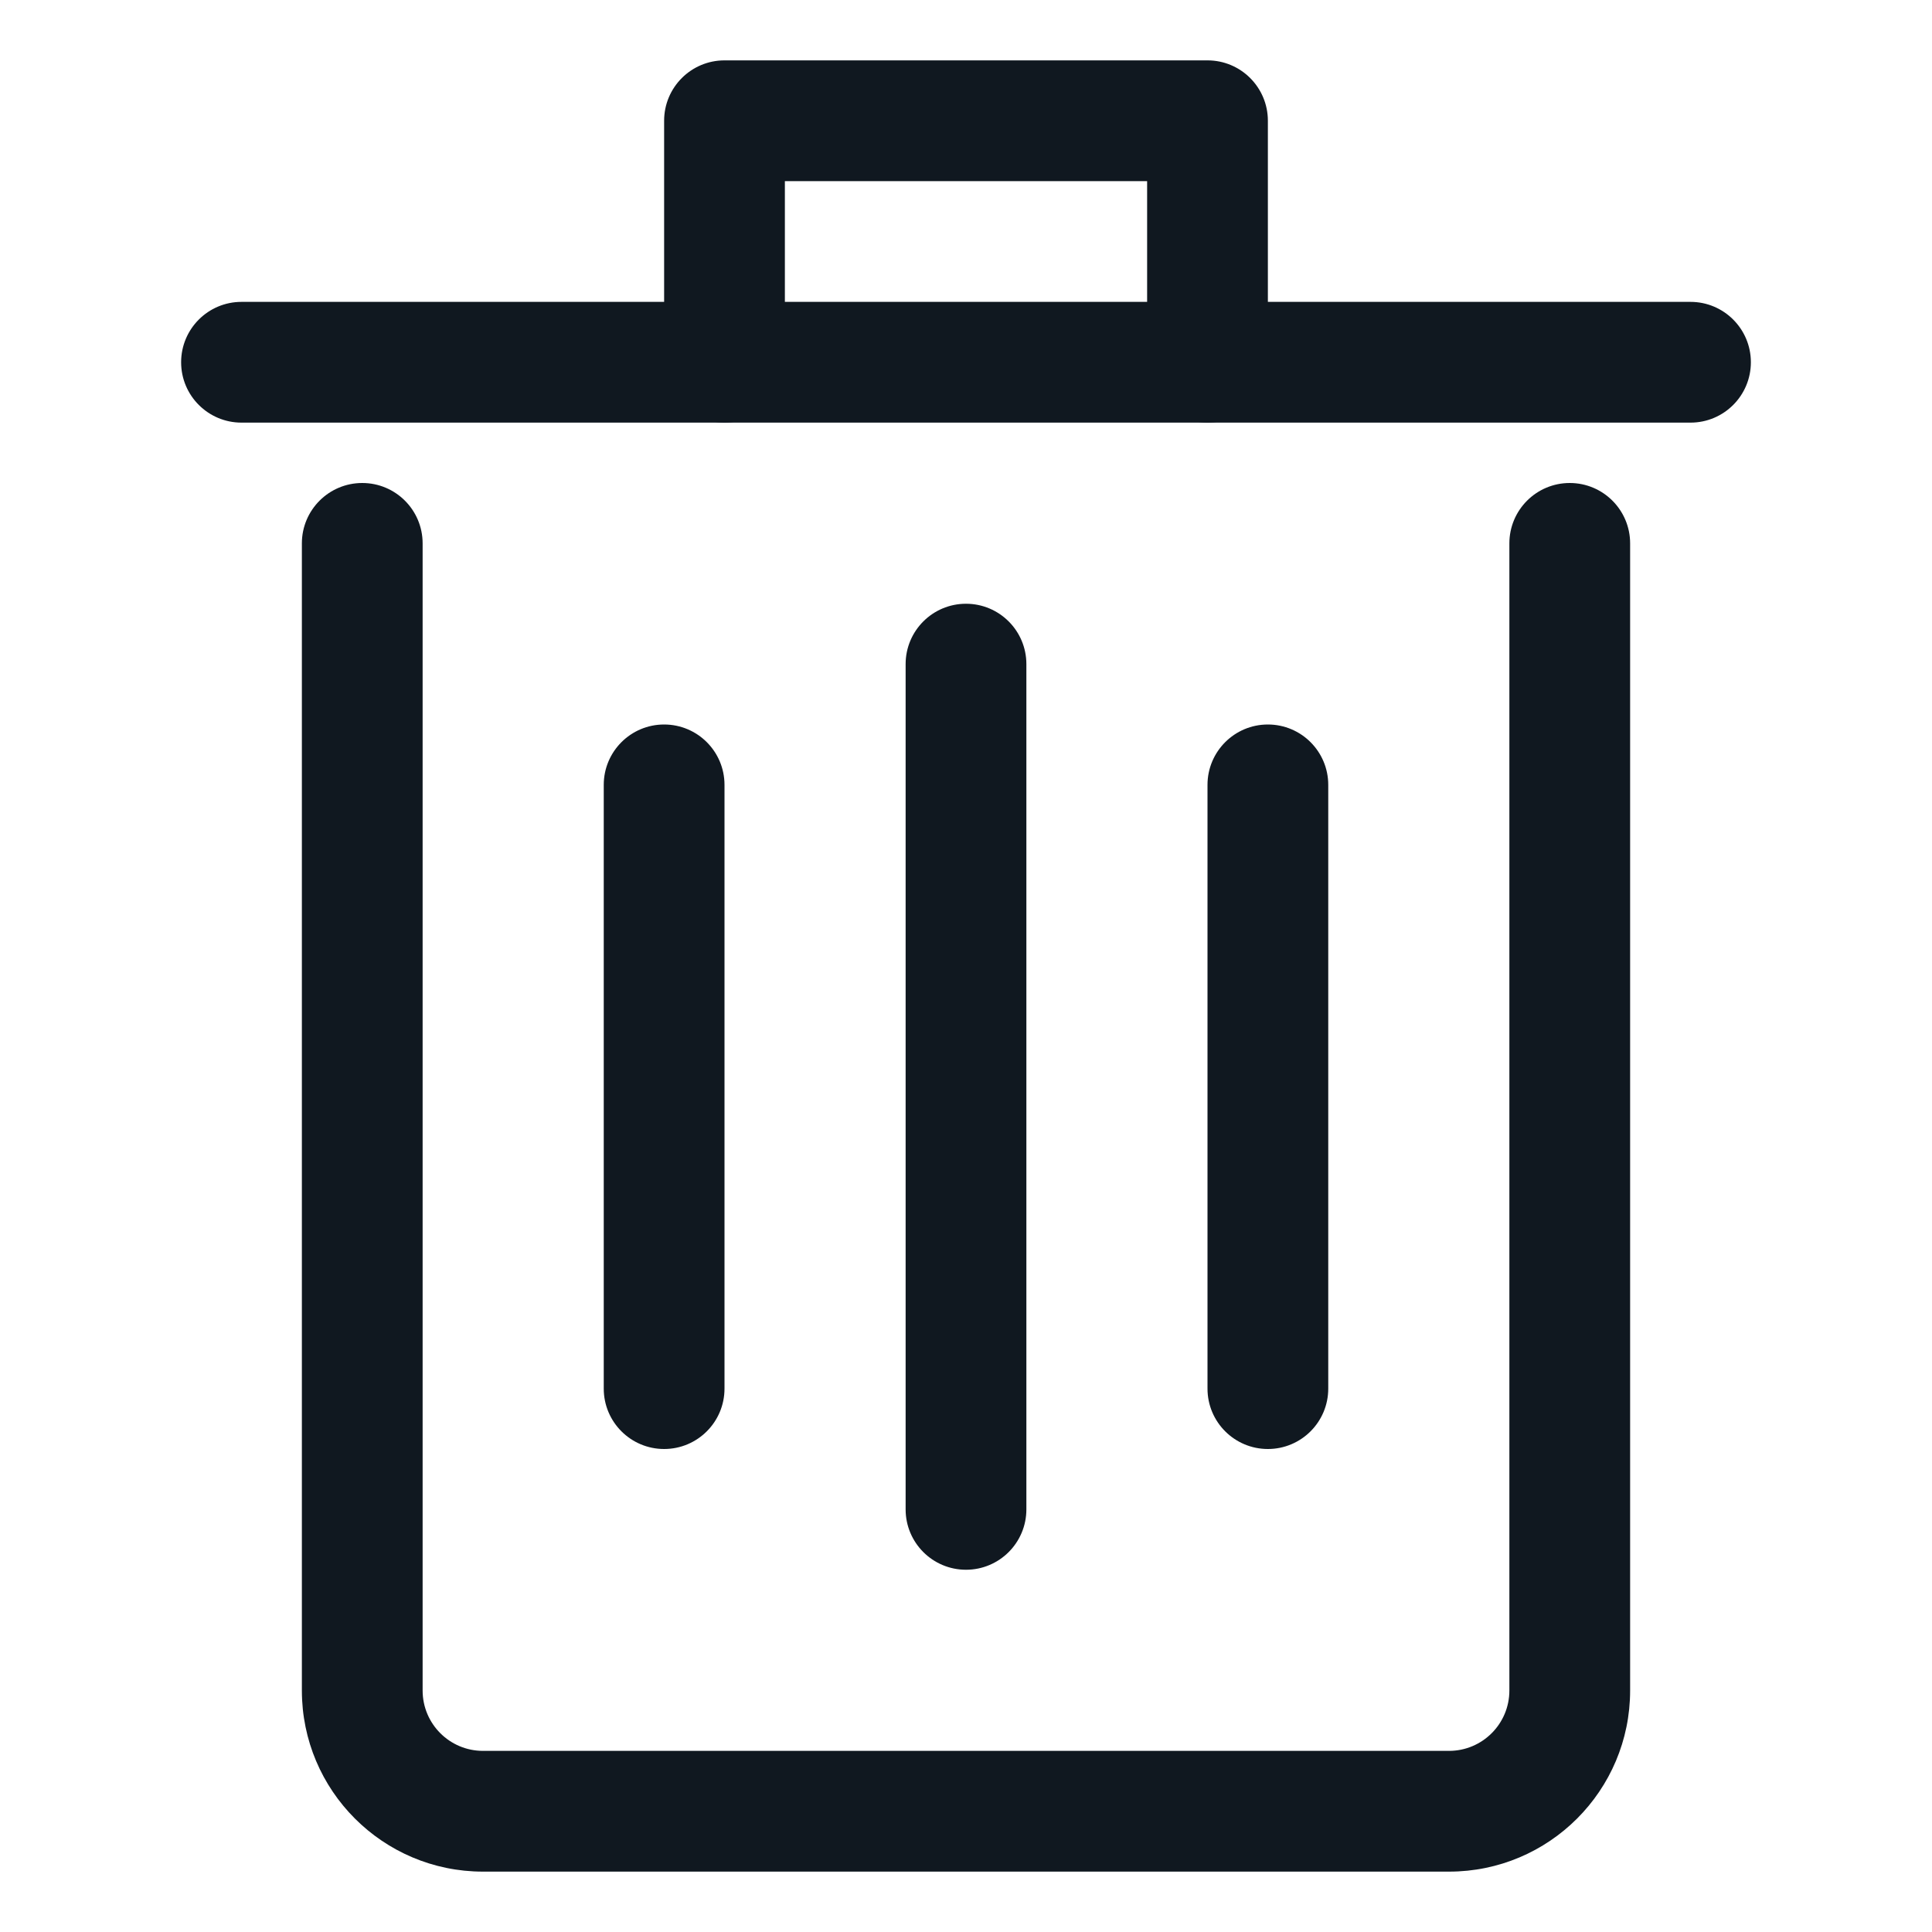
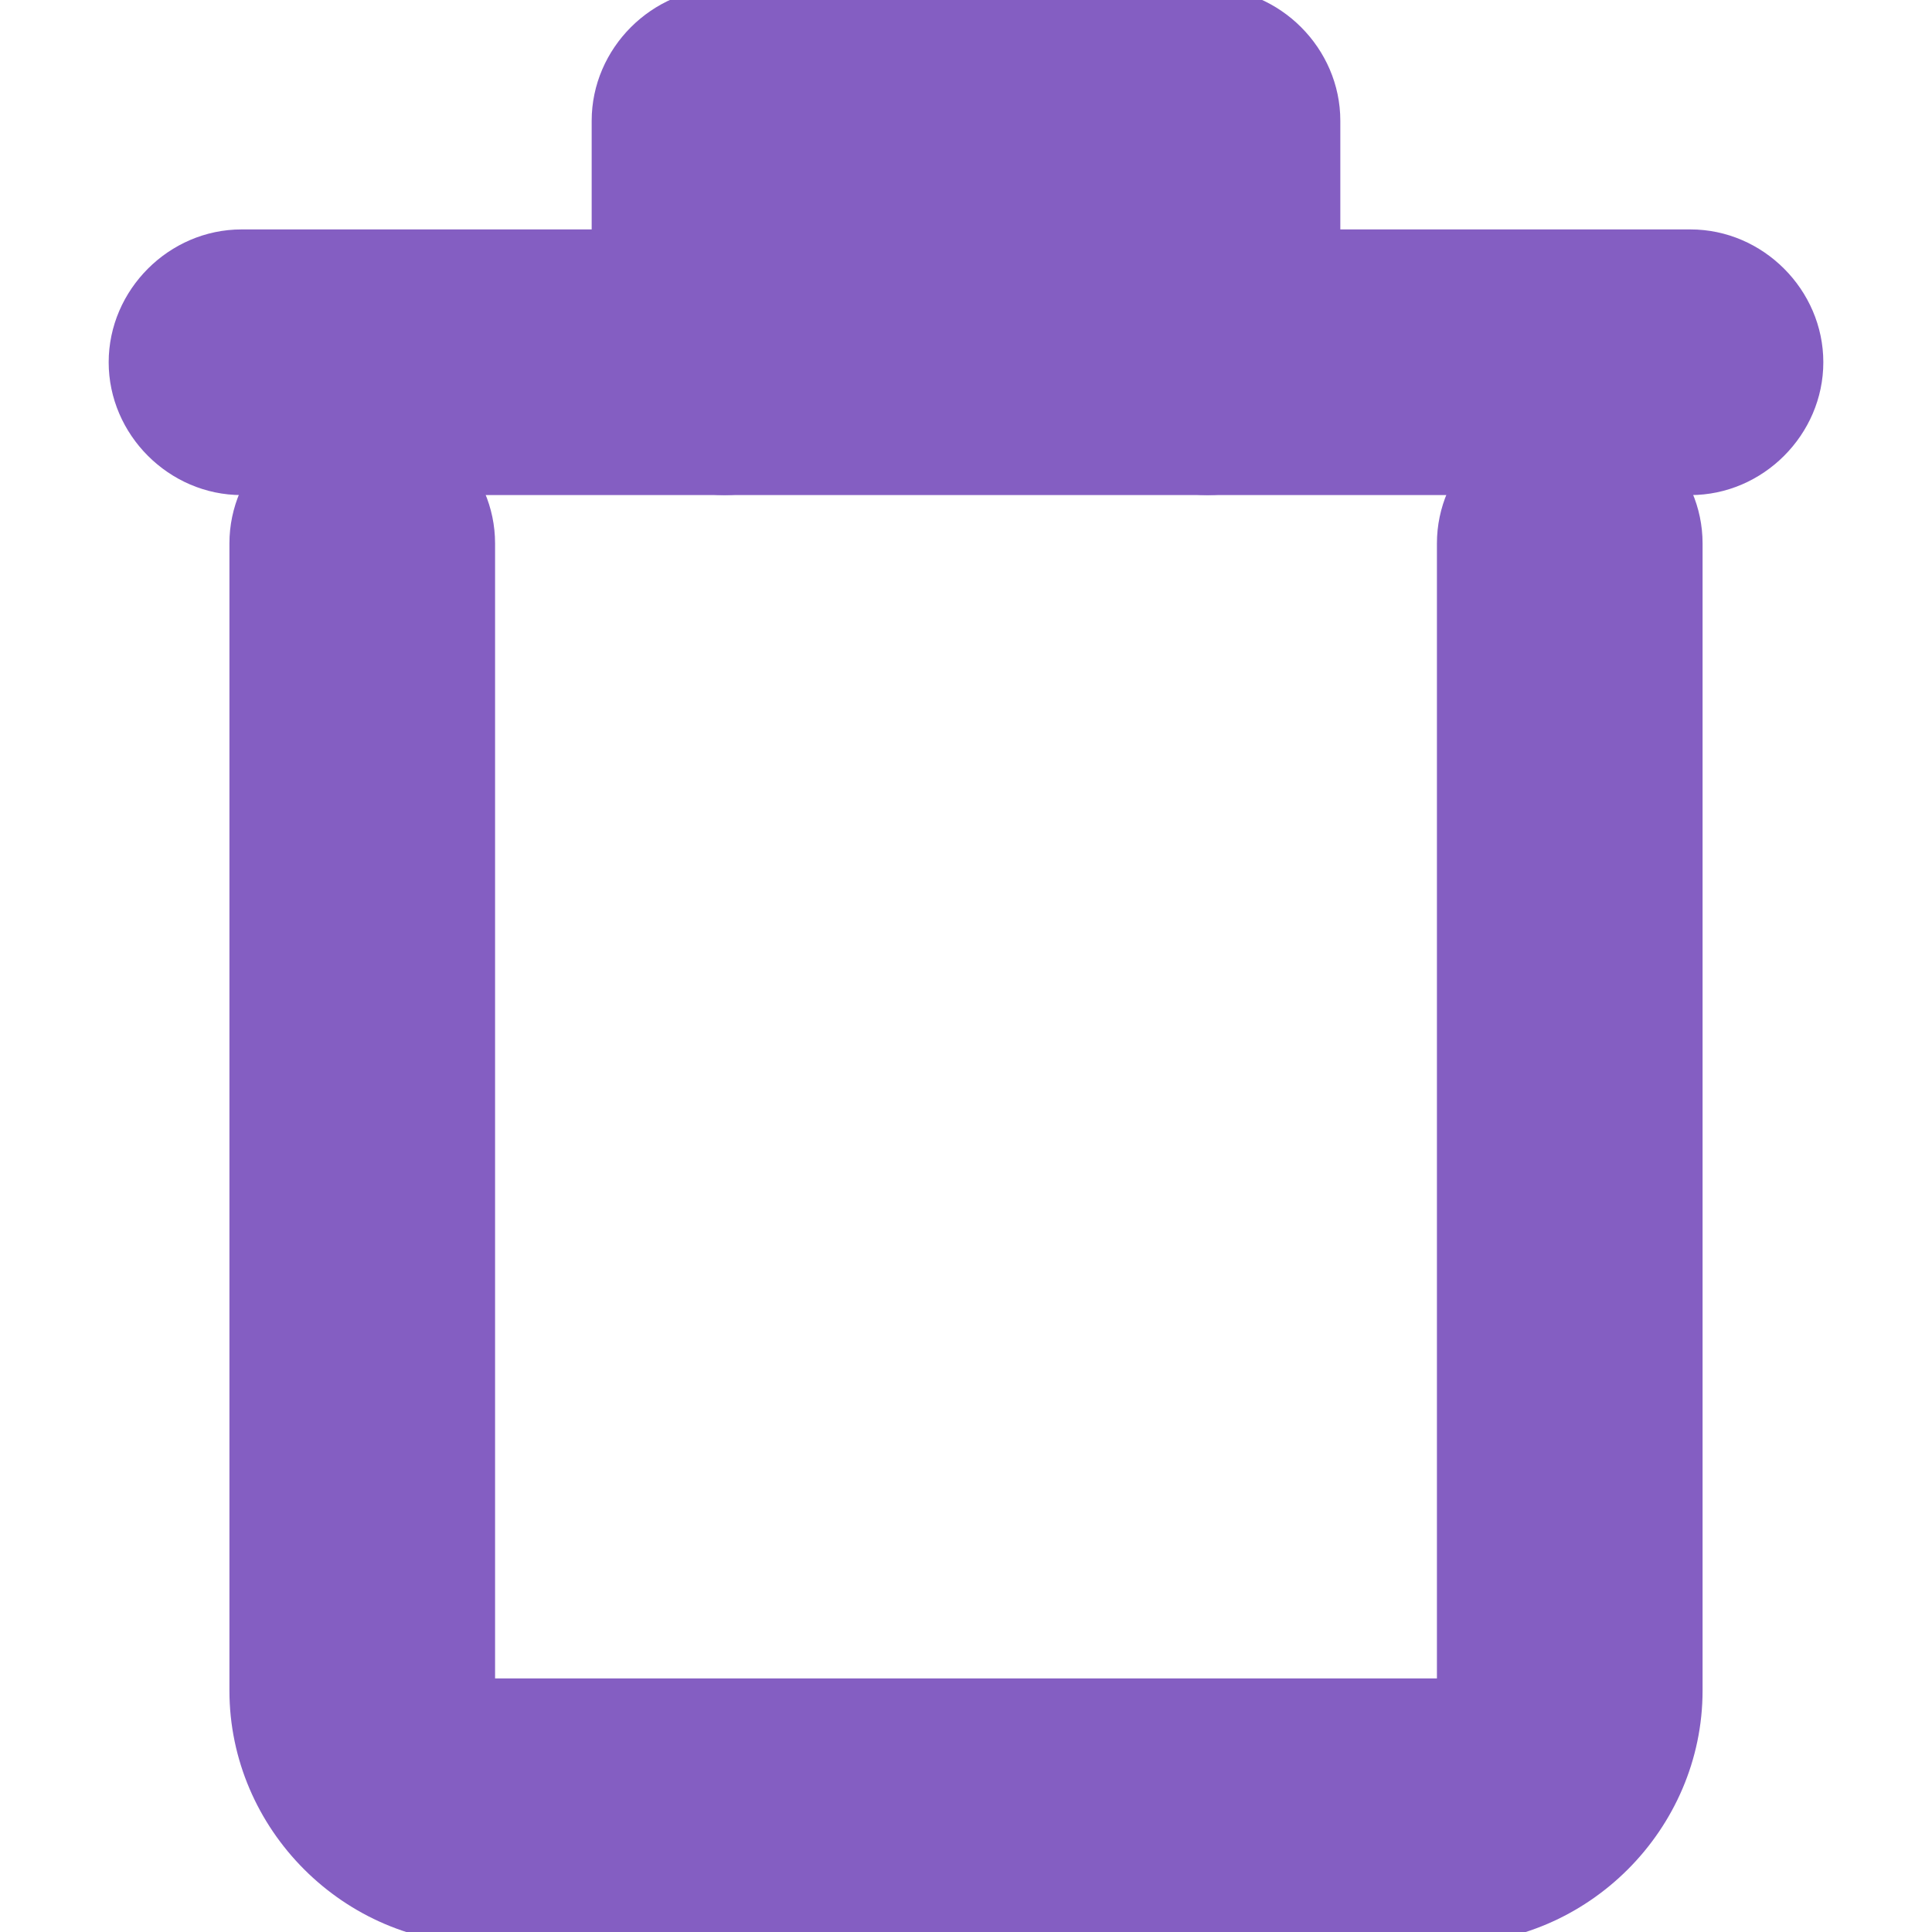
- <svg xmlns="http://www.w3.org/2000/svg" viewBox="0 0 32 32">
-   <defs>
-     <style>.cls-1{fill:#101820;}</style>
-   </defs>
-   <g data-name="Layer 17" id="Layer_17">
-     <path class="cls-1" d="M24,31H8a3,3,0,0,1-3-3V9A1,1,0,0,1,7,9V28a1,1,0,0,0,1,1H24a1,1,0,0,0,1-1V9a1,1,0,0,1,2,0V28A3,3,0,0,1,24,31Z" />
-     <path class="cls-1" d="M28,7H4A1,1,0,0,1,4,5H28a1,1,0,0,1,0,2Z" />
-     <path class="cls-1" d="M20,7a1,1,0,0,1-1-1V3H13V6a1,1,0,0,1-2,0V2a1,1,0,0,1,1-1h8a1,1,0,0,1,1,1V6A1,1,0,0,1,20,7Z" />
-     <path class="cls-1" d="M16,26a1,1,0,0,1-1-1V11a1,1,0,0,1,2,0V25A1,1,0,0,1,16,26Z" />
-     <path class="cls-1" d="M21,24a1,1,0,0,1-1-1V13a1,1,0,0,1,2,0V23A1,1,0,0,1,21,24Z" />
-     <path class="cls-1" d="M11,24a1,1,0,0,1-1-1V13a1,1,0,0,1,2,0V23A1,1,0,0,1,11,24Z" />
+ <svg xmlns="http://www.w3.org/2000/svg" version="1.1" id="Layer_1" x="0px" y="0px" viewBox="0 0 32 32" style="enable-background:new 0 0 32 32;" xml:space="preserve">
+   <style type="text/css">
+ 	.st0{fill:#845EC2;}
+ </style>
+   <g id="Layer_17">
+     <path class="st0" d="M8,32.2c-2.3,0-4.2-1.9-4.2-4.2V9c0-1.2,1-2.2,2.2-2.2s2.2,1,2.2,2.2v18.8h15.6V9c0-1.2,1-2.2,2.2-2.2   s2.2,1,2.2,2.2v19c0,2.3-1.9,4.2-4.2,4.2H8z" />
+     <path class="st0" d="M24,31H8c-1.7,0-3-1.3-3-3V9c0-0.6,0.4-1,1-1s1,0.4,1,1v19c0,0.6,0.4,1,1,1h16c0.6,0,1-0.4,1-1V9   c0-0.6,0.4-1,1-1s1,0.4,1,1v19C27,29.7,25.7,31,24,31z" />
+     <path class="st0" d="M4,8.2c-1.2,0-2.2-1-2.2-2.2s1-2.2,2.2-2.2h24c1.2,0,2.2,1,2.2,2.2s-1,2.2-2.2,2.2H4z" />
+     <path class="st0" d="M28,7H4C3.4,7,3,6.6,3,6s0.4-1,1-1h24c0.6,0,1,0.4,1,1S28.6,7,28,7z" />
+     <path class="st0" d="M20,8.2c-1.2,0-2.2-1-2.2-2.2V4.2h-3.6V6c0,1.2-1,2.2-2.2,2.2S9.8,7.2,9.8,6V2c0-1.2,1-2.2,2.2-2.2h8   c1.2,0,2.2,1,2.2,2.2v4C22.2,7.2,21.2,8.2,20,8.2z" />
+     <path class="st0" d="M20,7c-0.6,0-1-0.4-1-1V3h-6v3c0,0.6-0.4,1-1,1s-1-0.4-1-1V2c0-0.6,0.4-1,1-1h8c0.6,0,1,0.4,1,1v4   C21,6.6,20.6,7,20,7z" />
  </g>
</svg>
